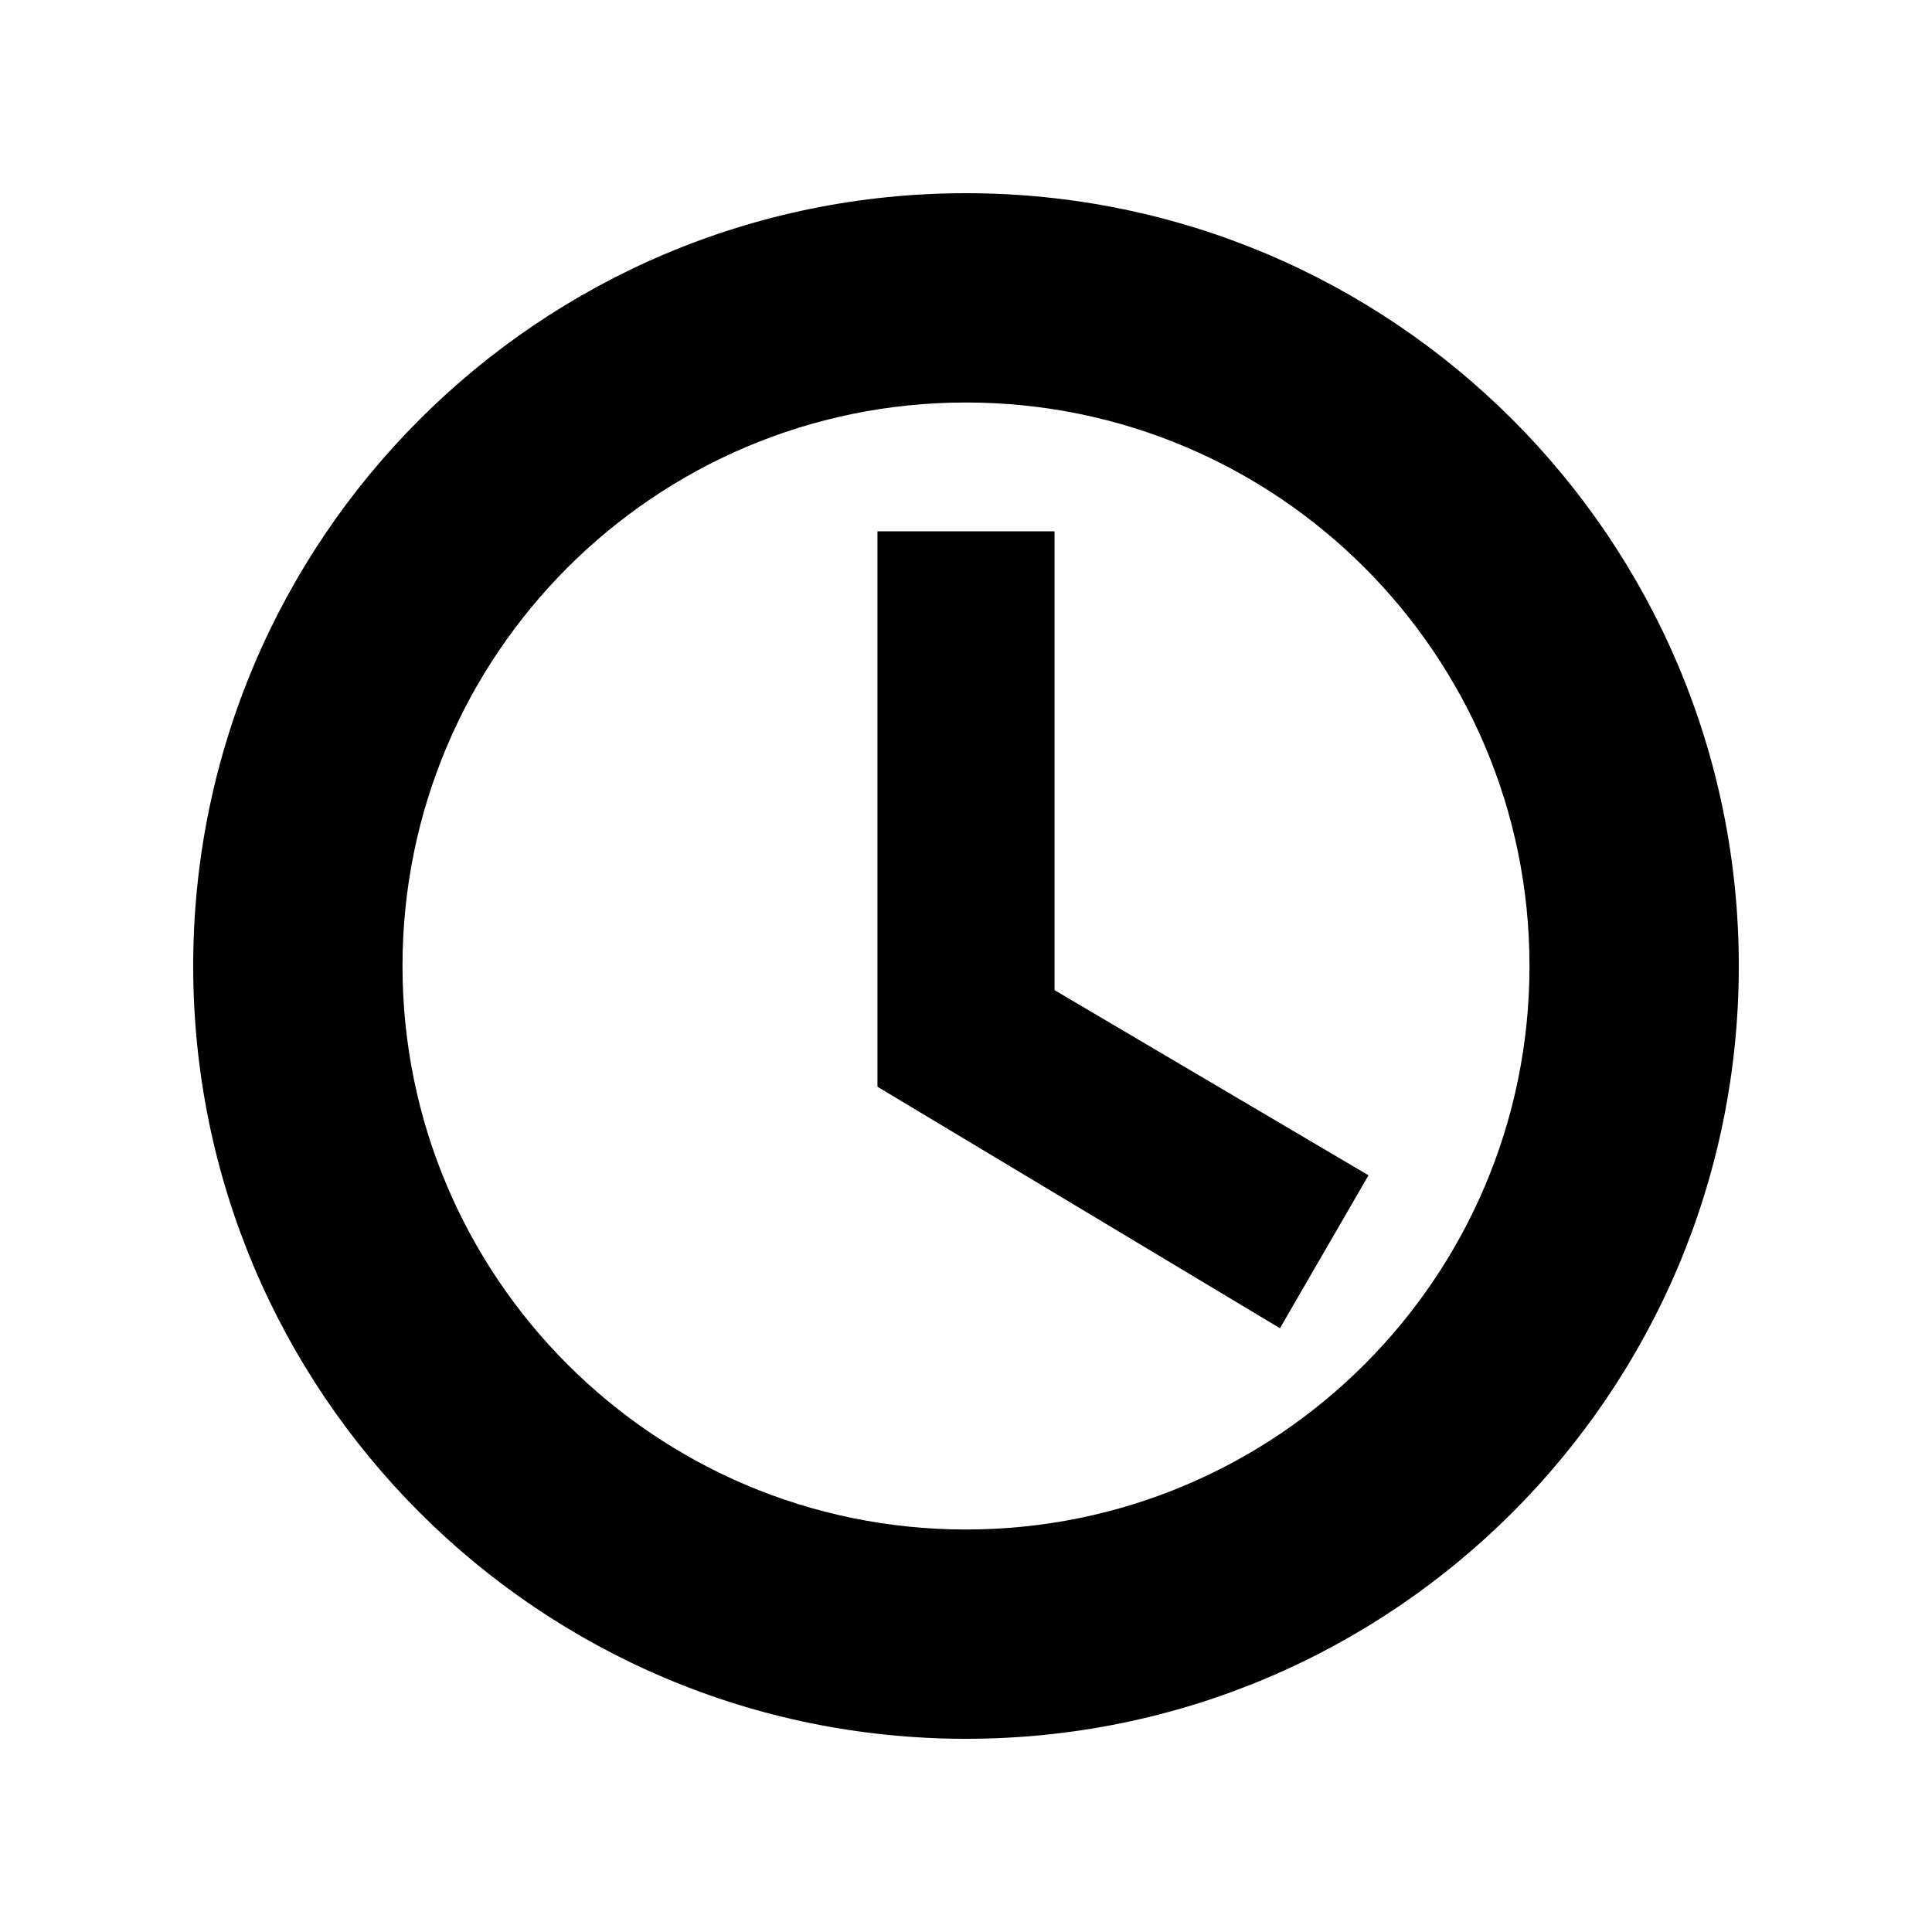
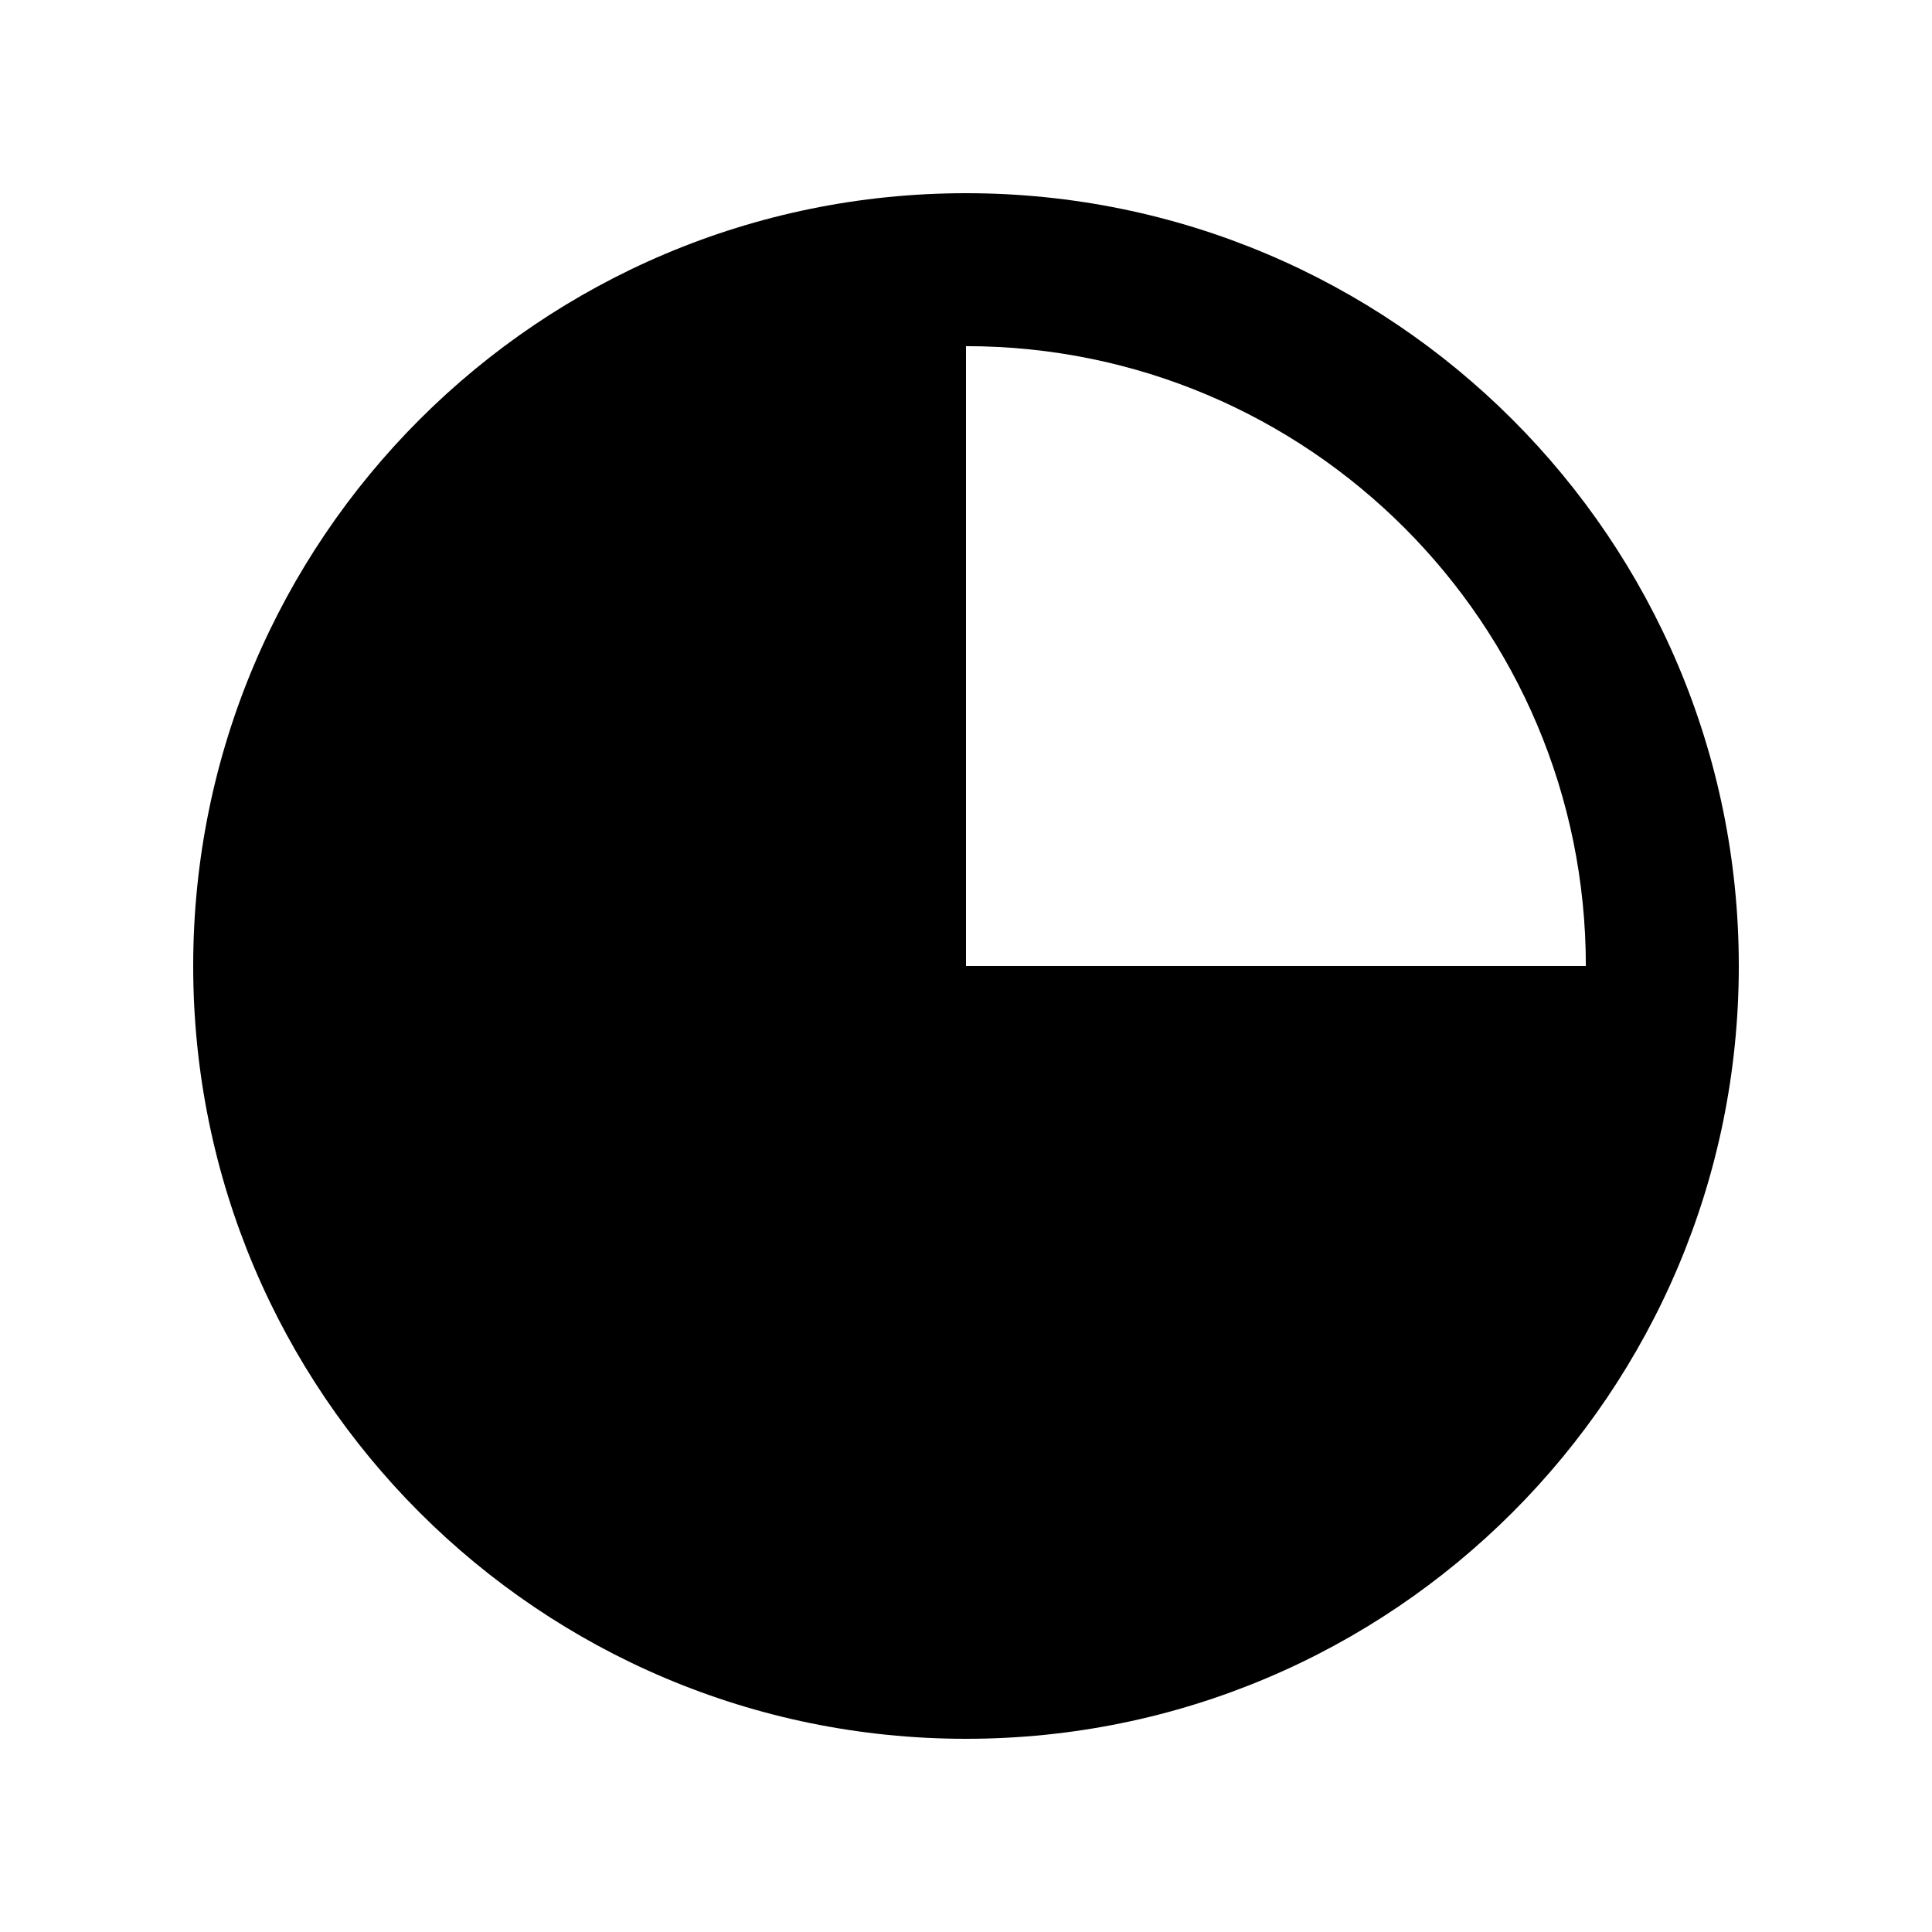
<svg xmlns="http://www.w3.org/2000/svg" width="24" height="24" viewBox="0 0 24 24" fill="#000" fill-rule="evenodd">
-   <path d="M12 2.4a9.6 9.6 0 1 0 0 19.2 9.6 9.6 0 0 0 0-19.2Zm0 2.6a7 7 0 1 1 0 14 7 7 0 0 1 0-14Z" />
-   <path d="M10.9 6.6h2.2v5.7l3.9 2.3-1.1 1.9-5-3Z" />
+   <path d="M12 2.4a9.6 9.6 0 1 0 0 19.2 9.6 9.6 0 0 0 0-19.2Zm0 9.6V4.3a7.7 7.7 0 0 1 7.7 7.7Z" />
</svg>
